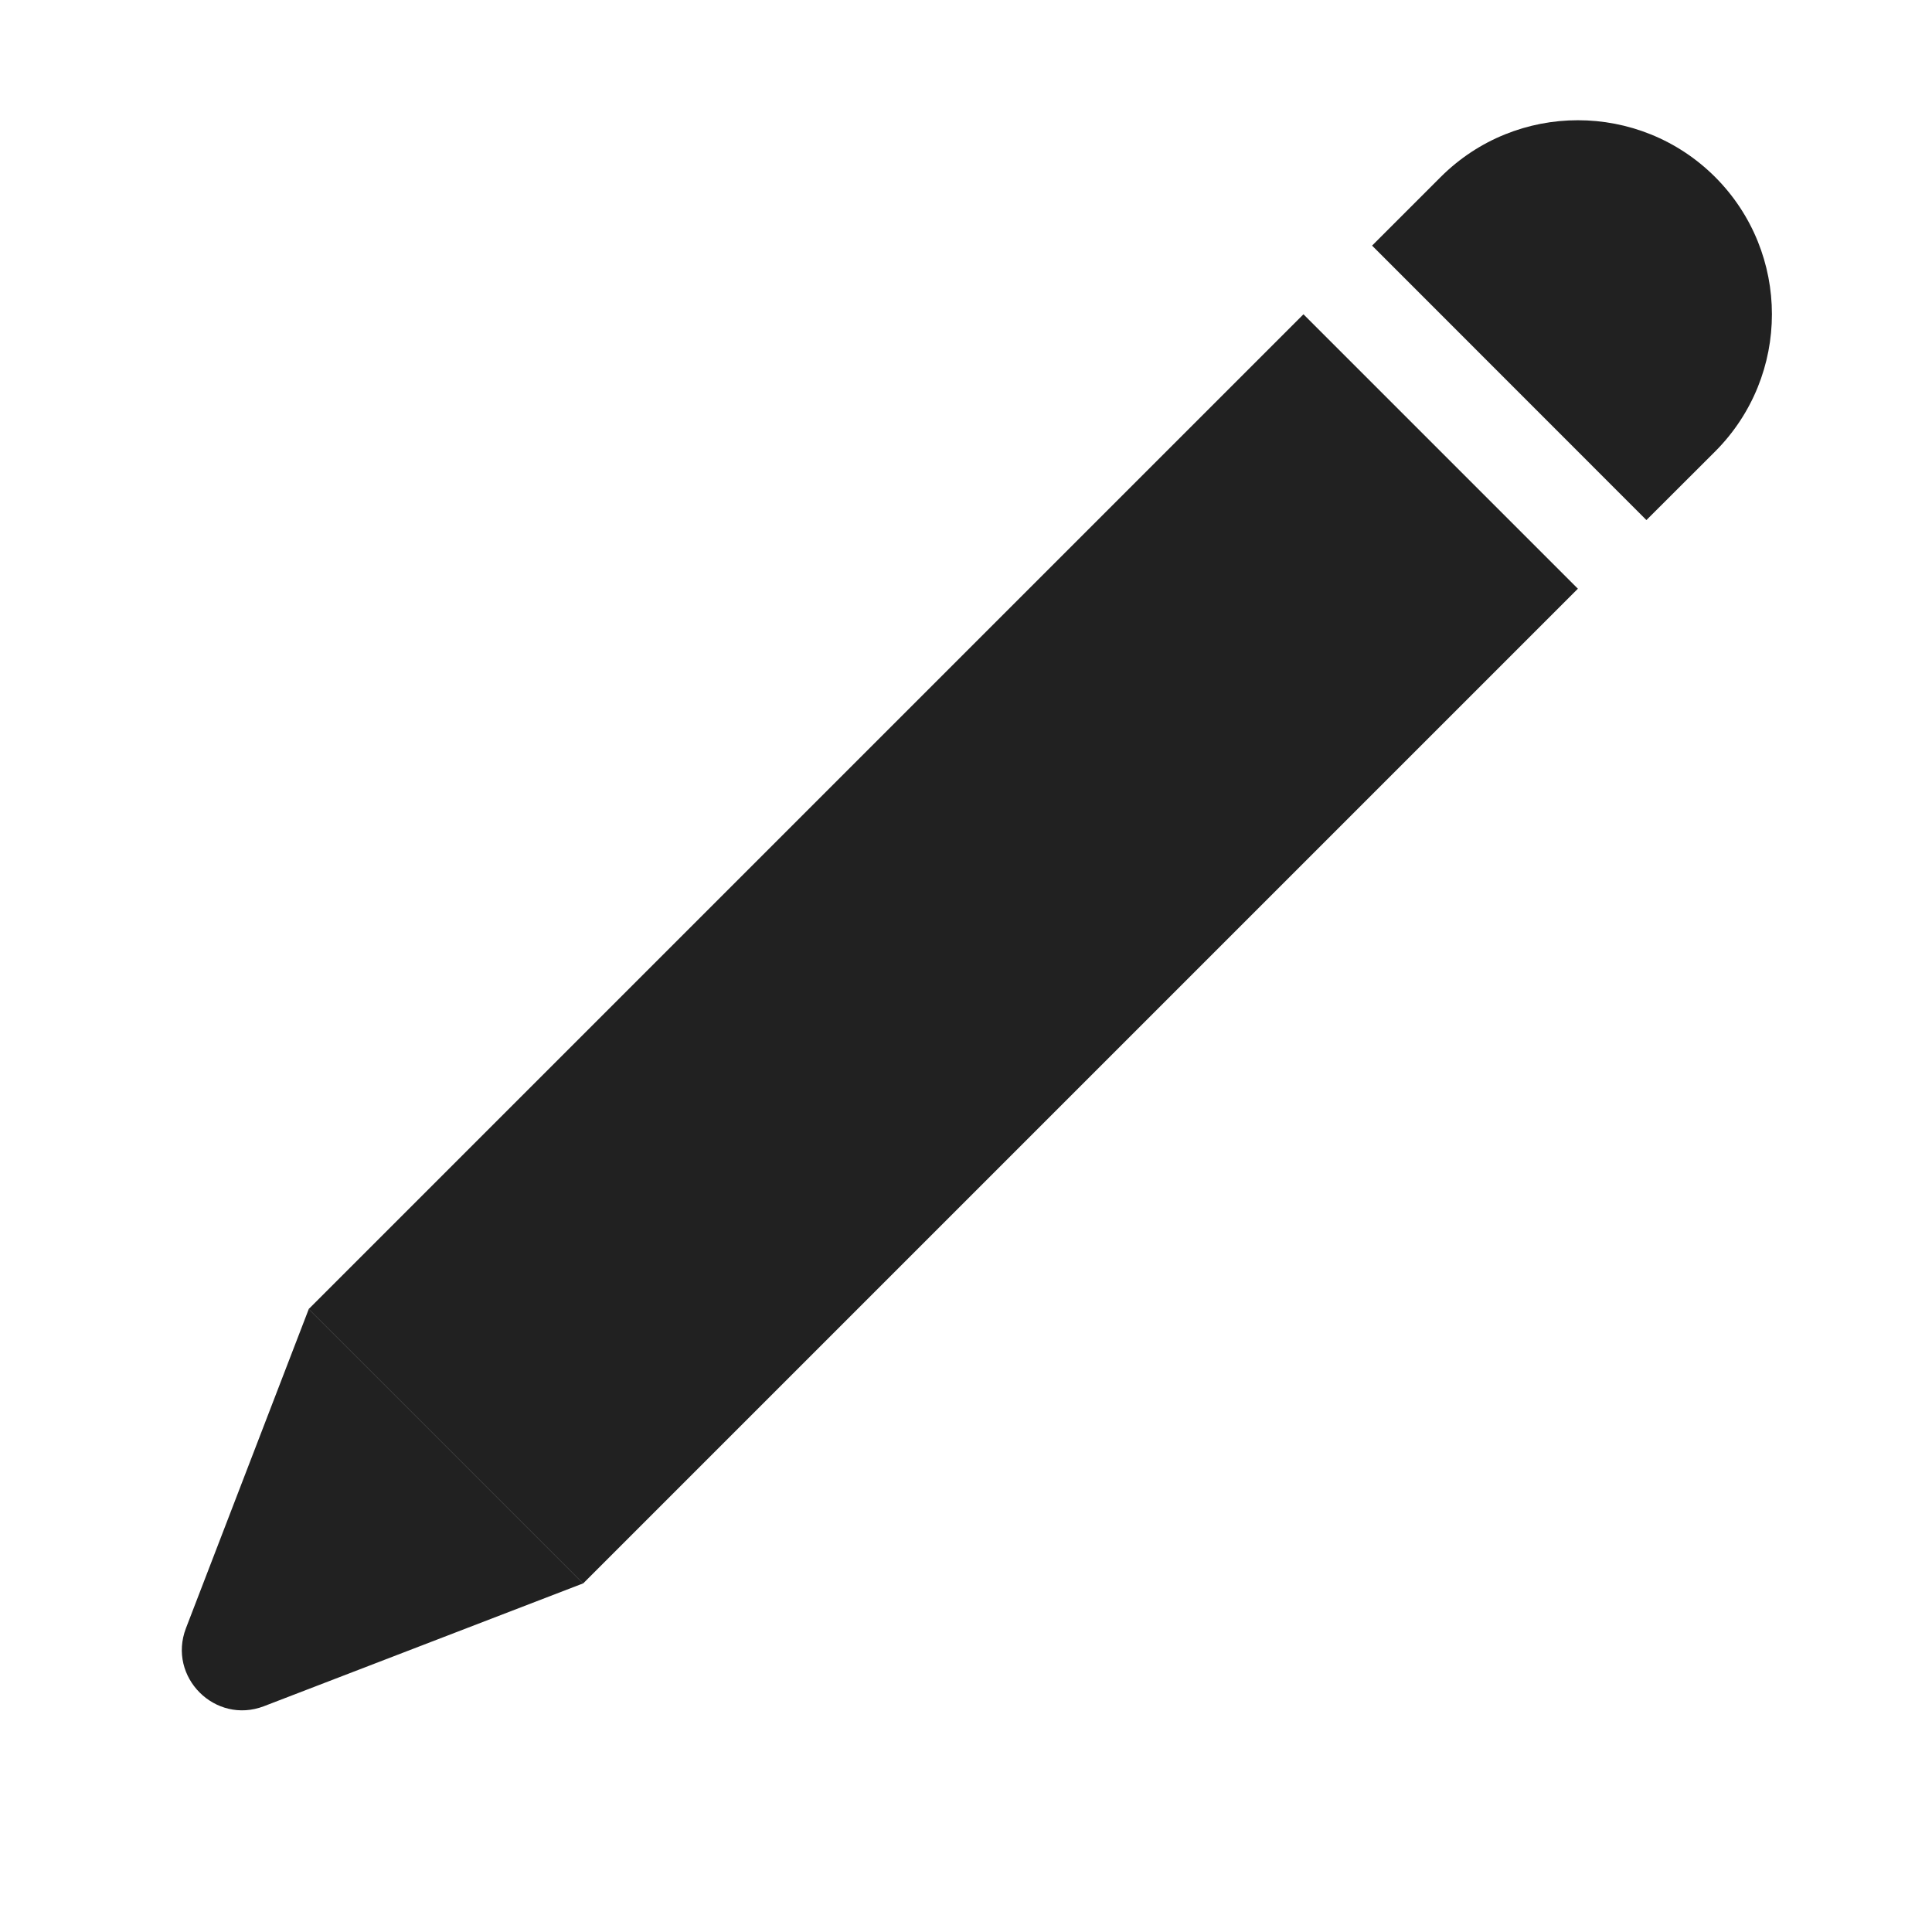
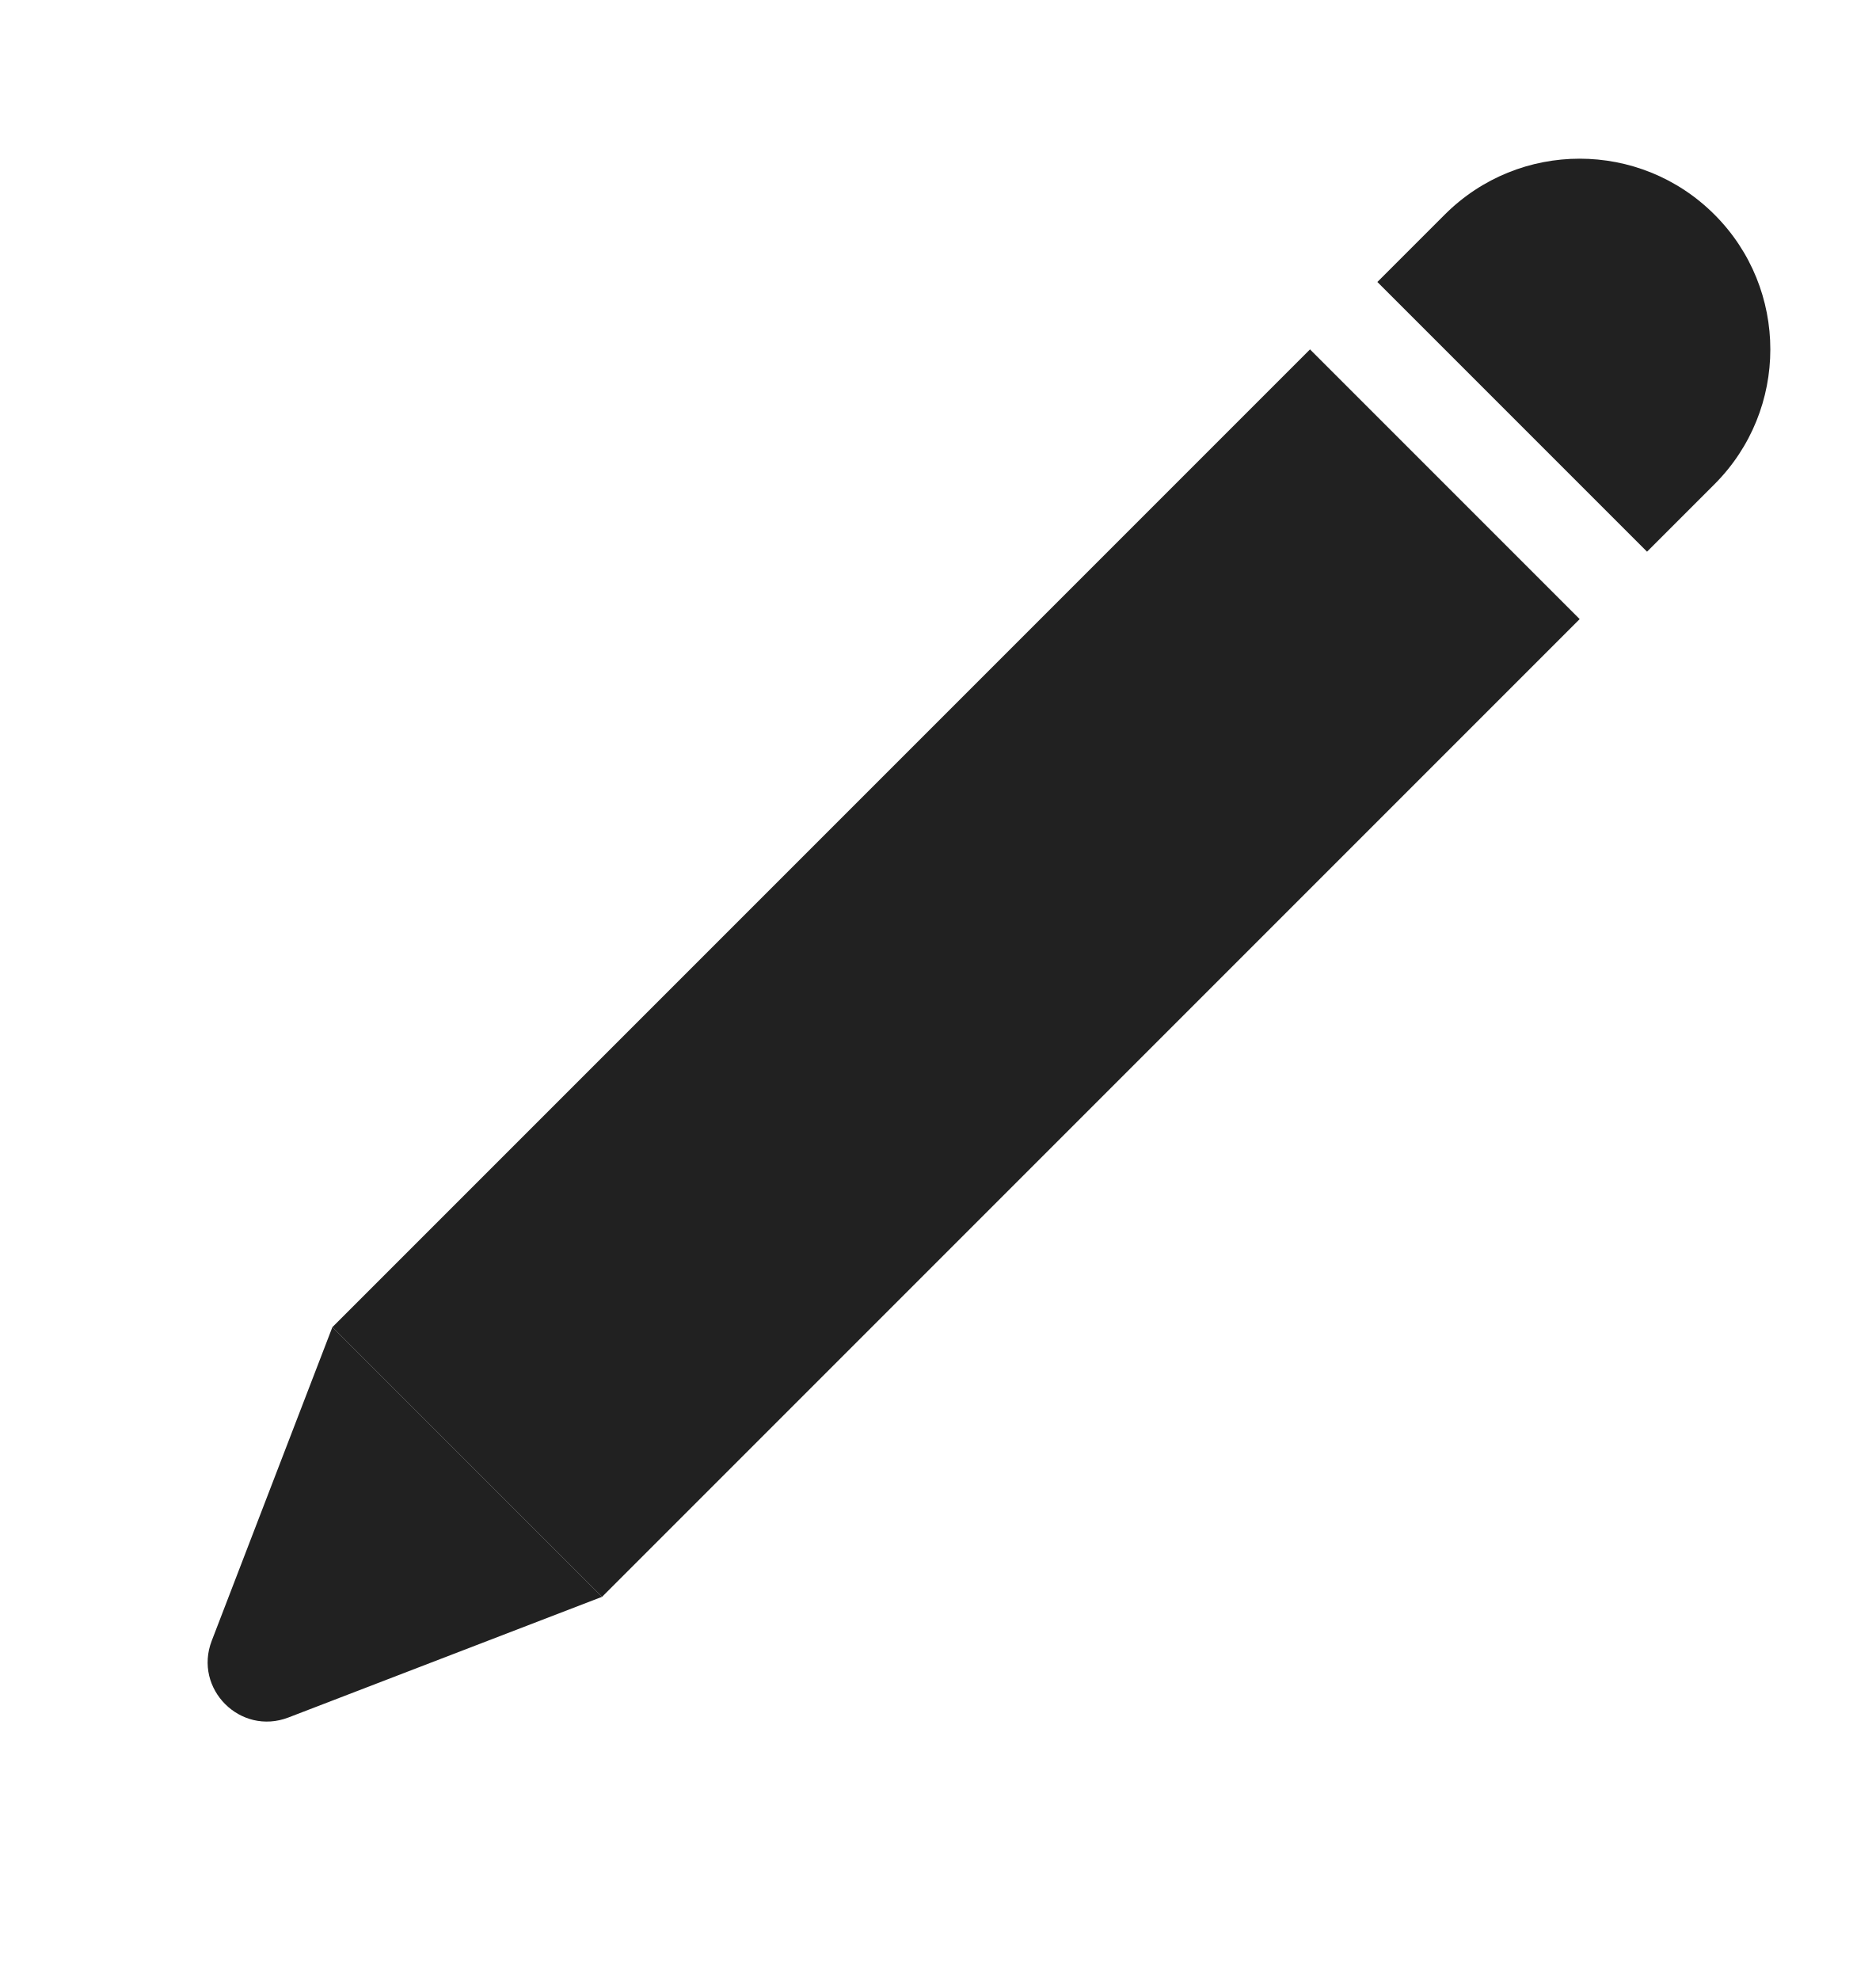
- <svg xmlns="http://www.w3.org/2000/svg" width="16" height="16" viewBox="0 0 16 16" fill="none">
-   <rect x="13.068" y="4.875" width="11.651" height="3.214" transform="rotate(135 13.0676 4.87506)" fill="#212121" />
-   <path d="M14.204 1.466C14.831 2.094 14.831 3.111 14.204 3.739L13.635 4.307L11.363 2.034L11.931 1.466C12.559 0.839 13.576 0.839 14.204 1.466Z" fill="#212121" />
-   <path d="M1.54 13.484L2.557 10.841L4.829 13.113L2.186 14.13C1.782 14.285 1.385 13.888 1.54 13.484Z" fill="#212121" />
+ <svg xmlns="http://www.w3.org/2000/svg" width="18" height="19" viewBox="0 0 18 19" fill="none">
+   <rect x="15.16" y="5.941" width="13.269" height="3.66" transform="rotate(135 15.1603 5.94097)" fill="#212121" />
+   <path d="M16.454 2.059C17.169 2.773 17.169 3.932 16.454 4.647L15.807 5.294L13.219 2.706L13.866 2.059C14.581 1.344 15.739 1.344 16.454 2.059V2.059Z" fill="#212121" />
+   <path d="M2.032 15.745L3.19 12.735L5.778 15.323L2.768 16.481C2.307 16.658 1.855 16.206 2.032 15.745Z" fill="#212121" />
</svg>
